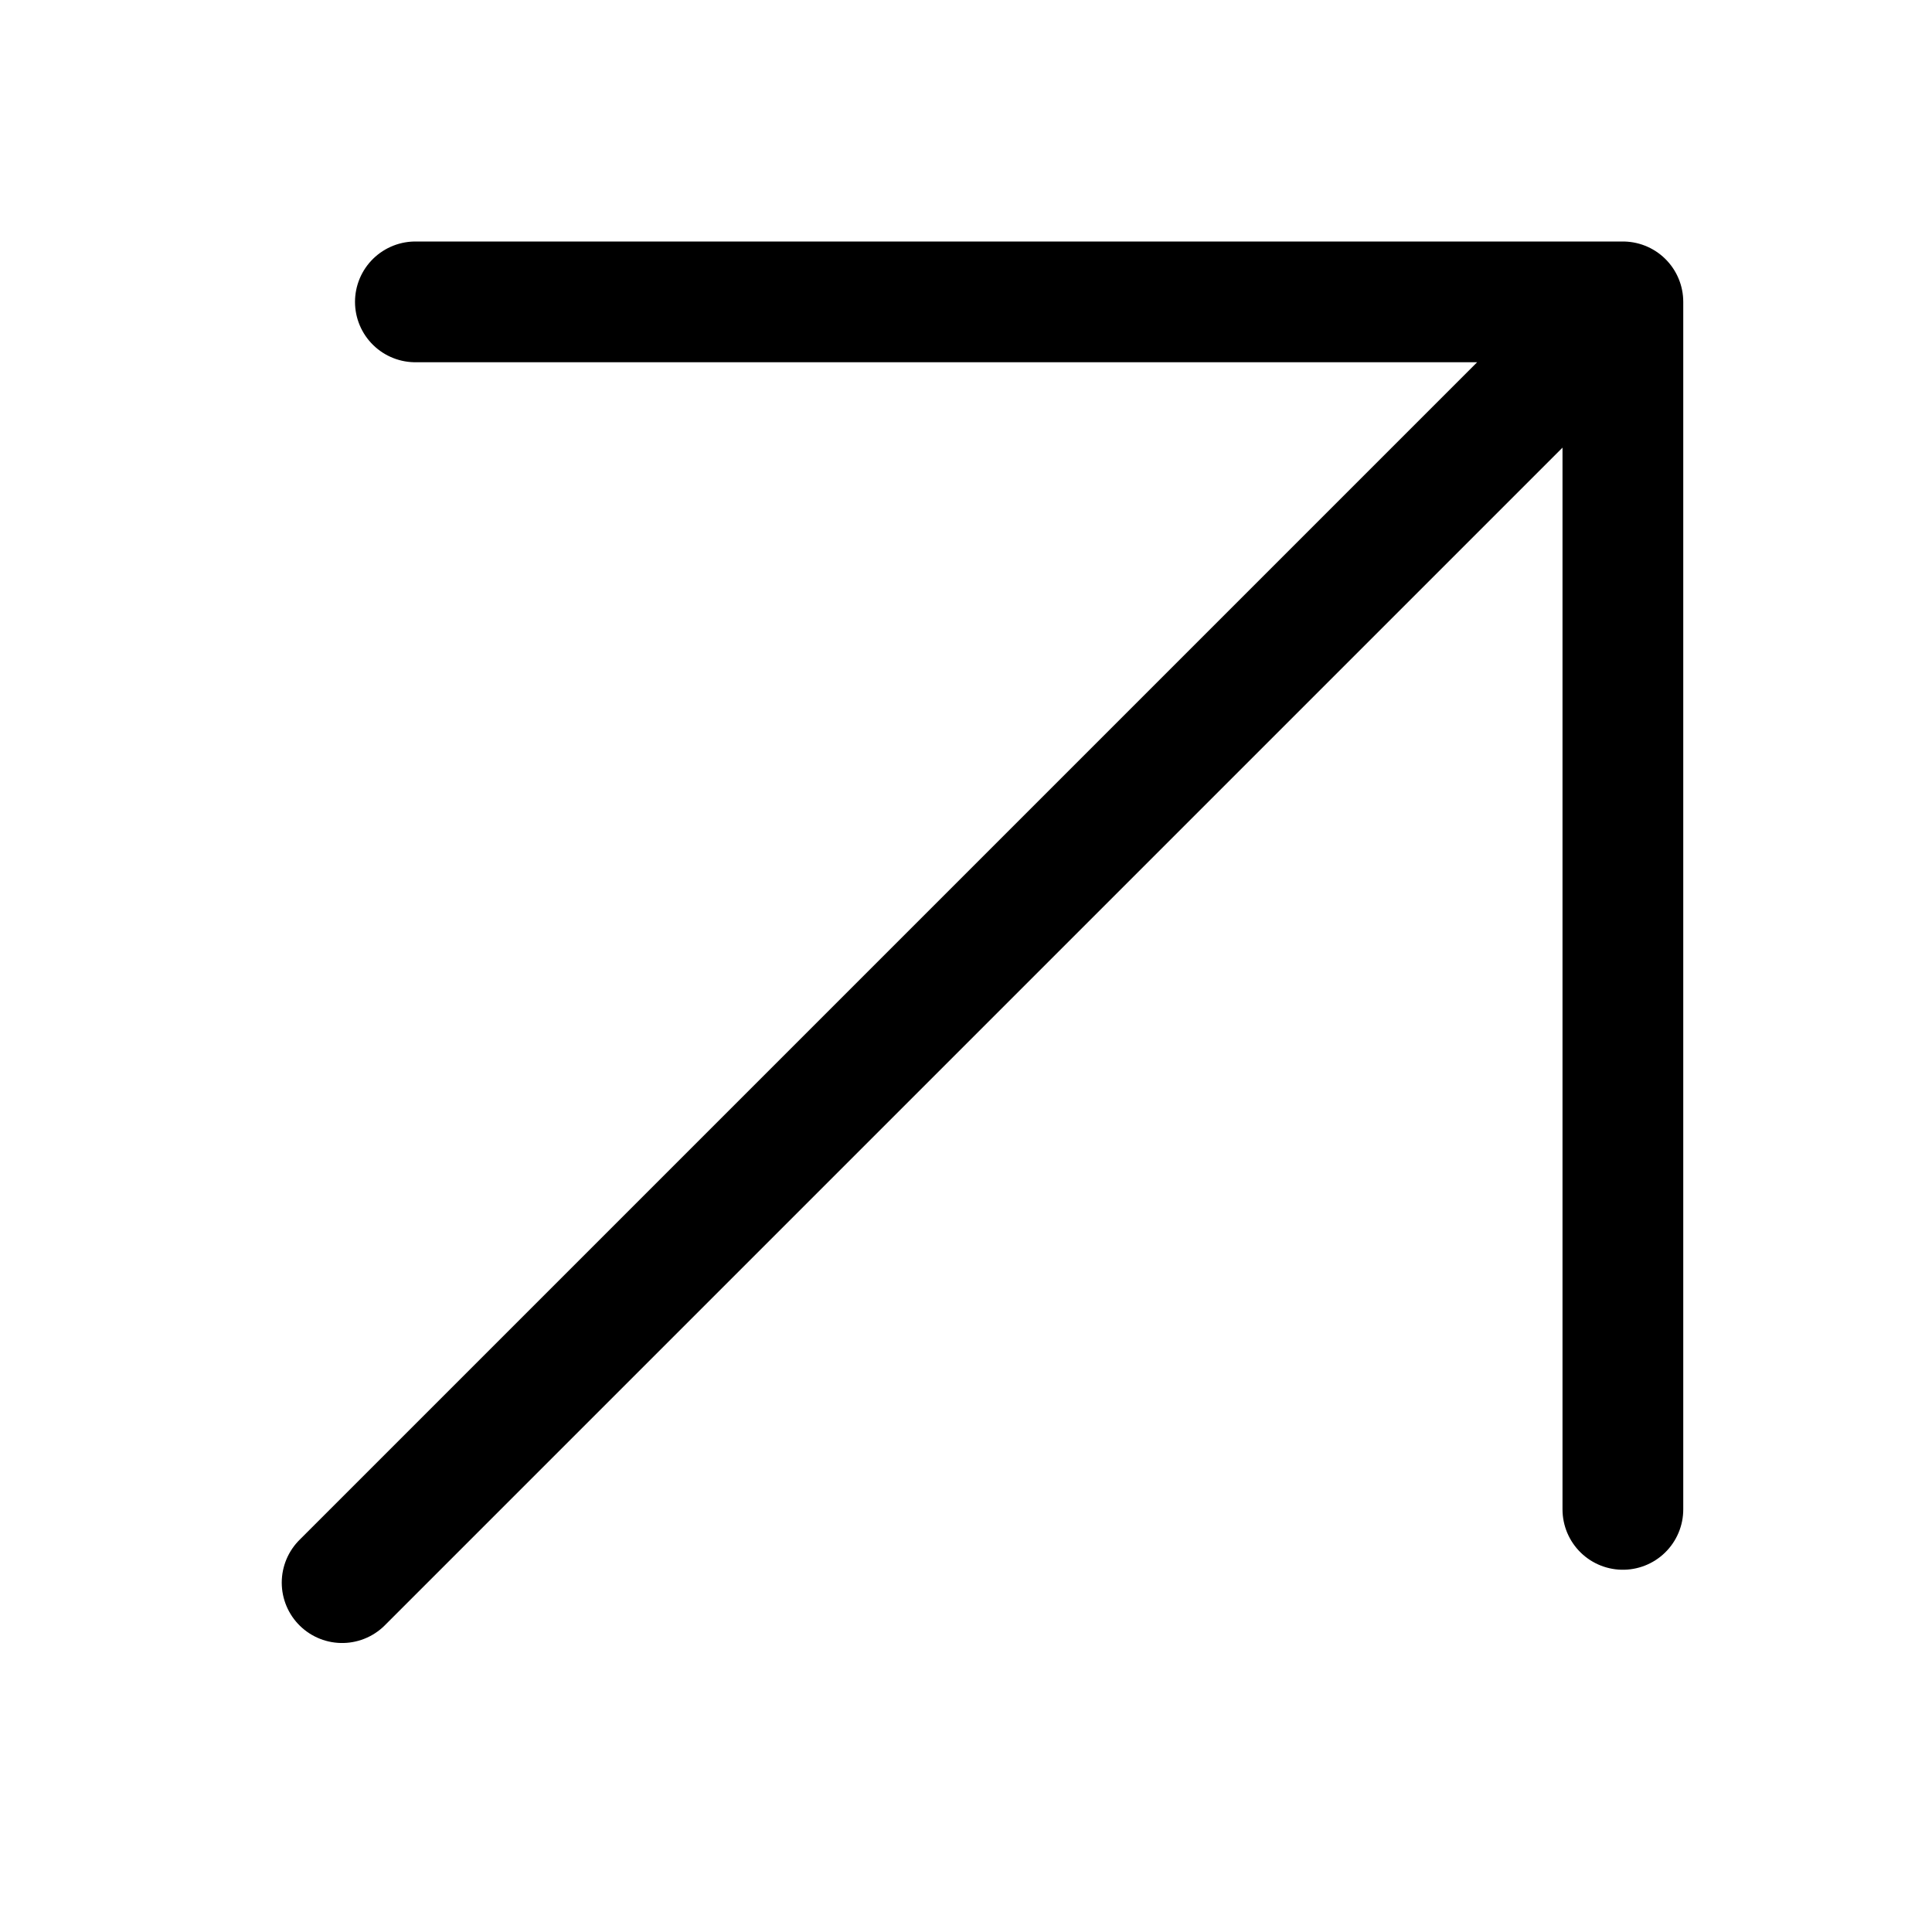
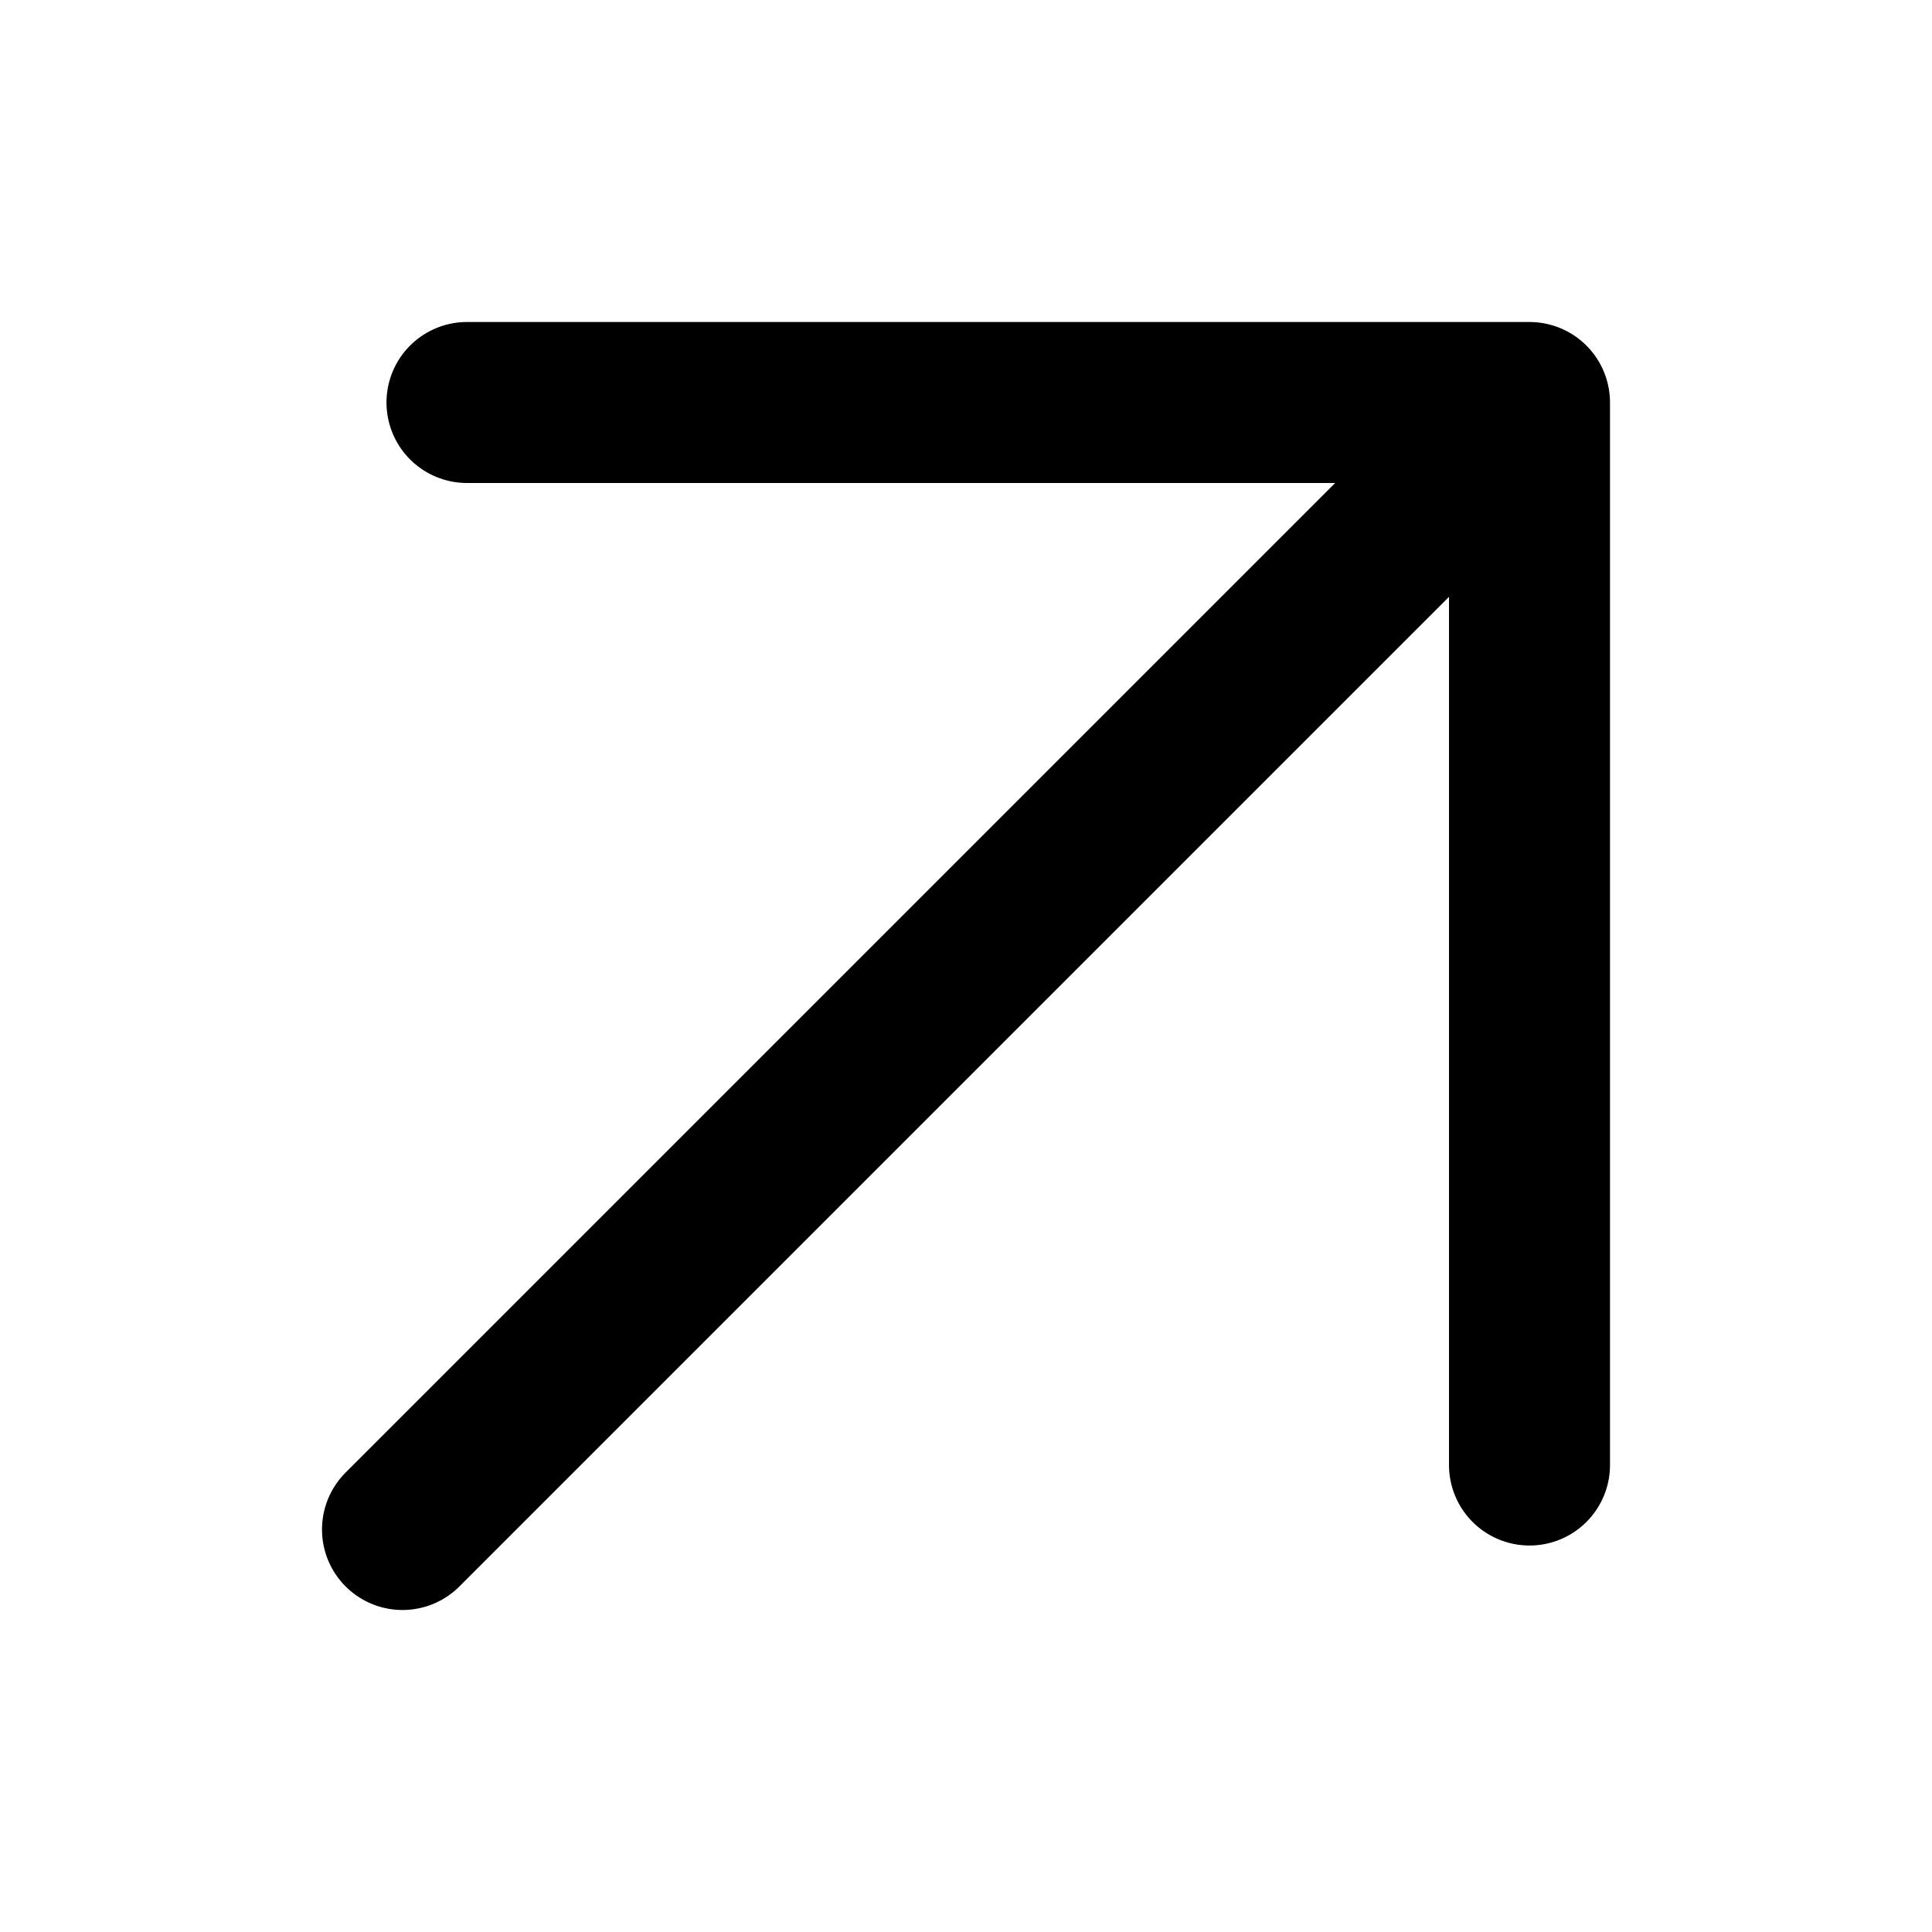
- <svg xmlns="http://www.w3.org/2000/svg" fill="none" viewBox="0 0 24 24">
-   <path stroke="currentColor" stroke-linecap="round" stroke-linejoin="round" stroke-width="1.5" d="M4.25 19.66 20.16 3.75m0 15v-15h-15" />
+ <svg xmlns="http://www.w3.org/2000/svg" viewBox="0 0 24 24" fill="none">
+   <path d="M5 19L19 5M19 5V18.199M19 5H5.801" stroke="currentColor" stroke-width="2" stroke-linecap="round" stroke-linejoin="round" />
</svg>
